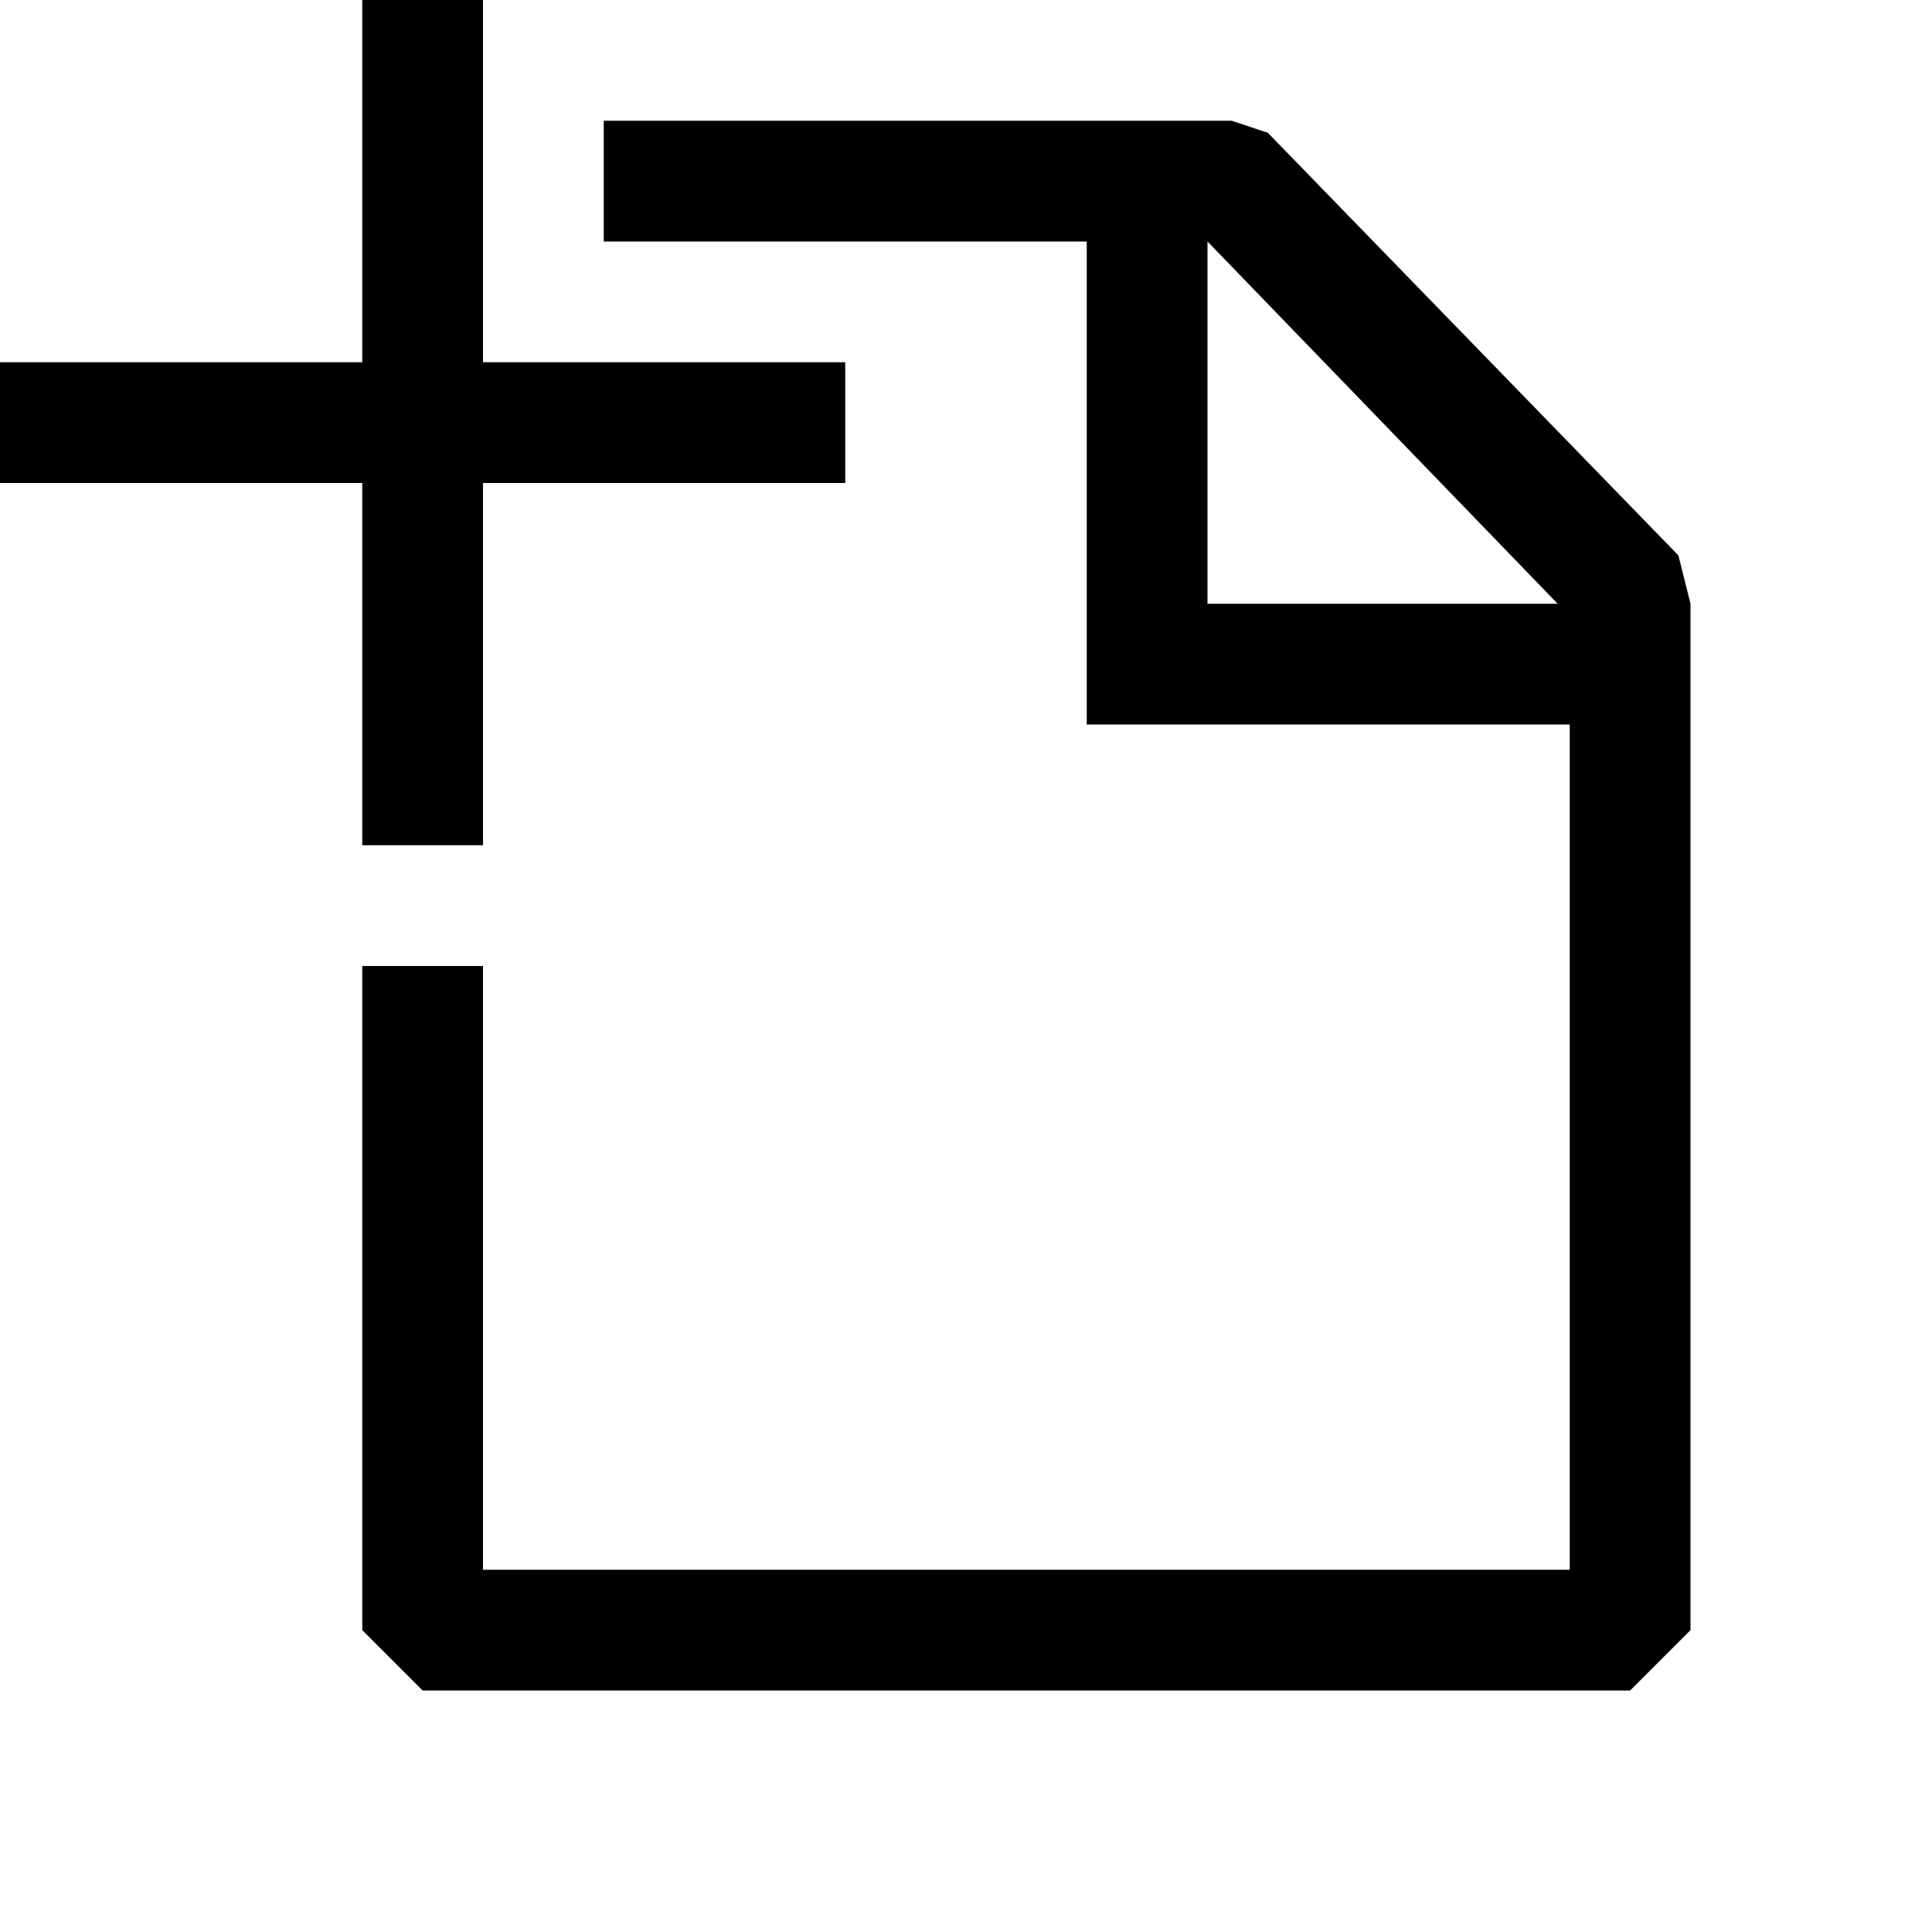
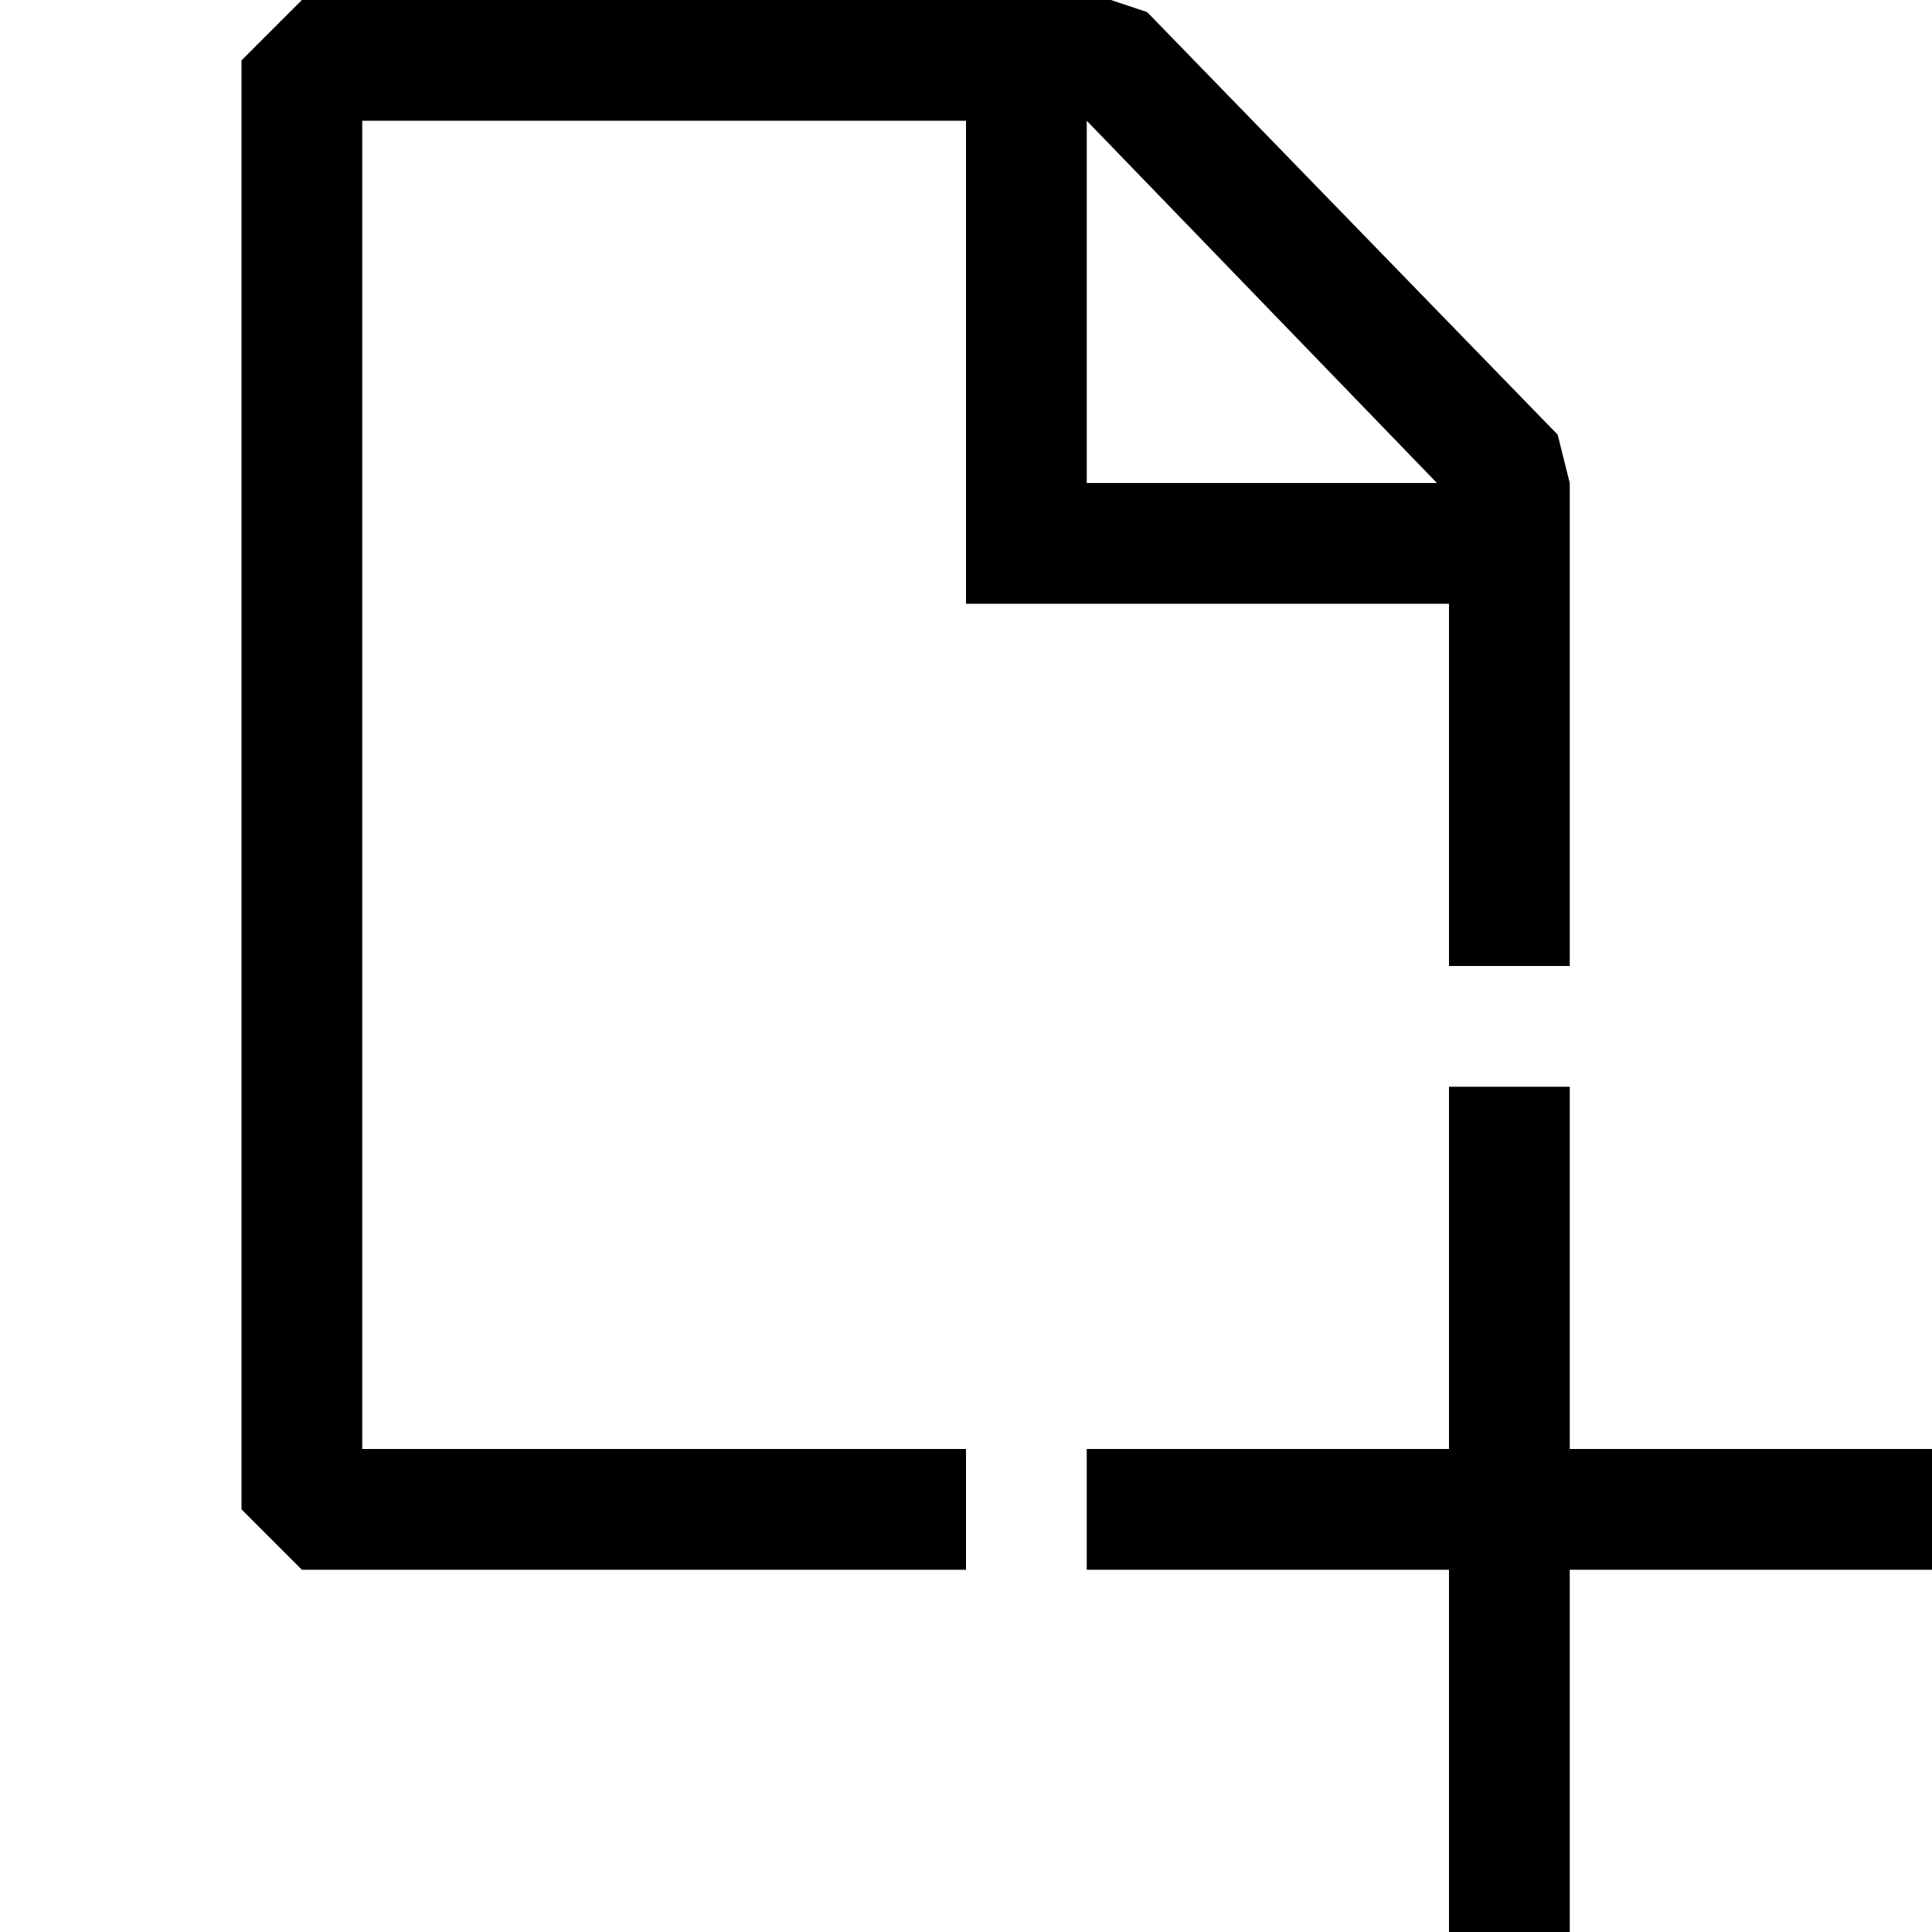
<svg xmlns="http://www.w3.org/2000/svg" width="16" height="16" viewBox="0 0 16 16" fill="currentColor">
-   <path fill-rule="evenodd" clip-rule="evenodd" d="M4 7H3V4H0V3h3V0h1v3h3v1H4v3zm6.5-5.9l3.4 3.5.1.4v8.5l-.5.5h-10l-.5-.5V8h1v5h9V6H9V2H5V1h5.2l.3.1zM10 2v3h2.9L10 2z" />
+   <path d="M12 16h1v-3h3v-1h-3V9h-1v3H9v1h3v3z" />
+   <path fill-rule="evenodd" clip-rule="evenodd" d="M12.9 3.6L9.5.1 9.2 0H2.5L2 .5v12l.5.5H8v-1H3V1h5v4h4v3h1V4l-.1-.4zM9 4V1l2.9 3H9z" />
</svg>
